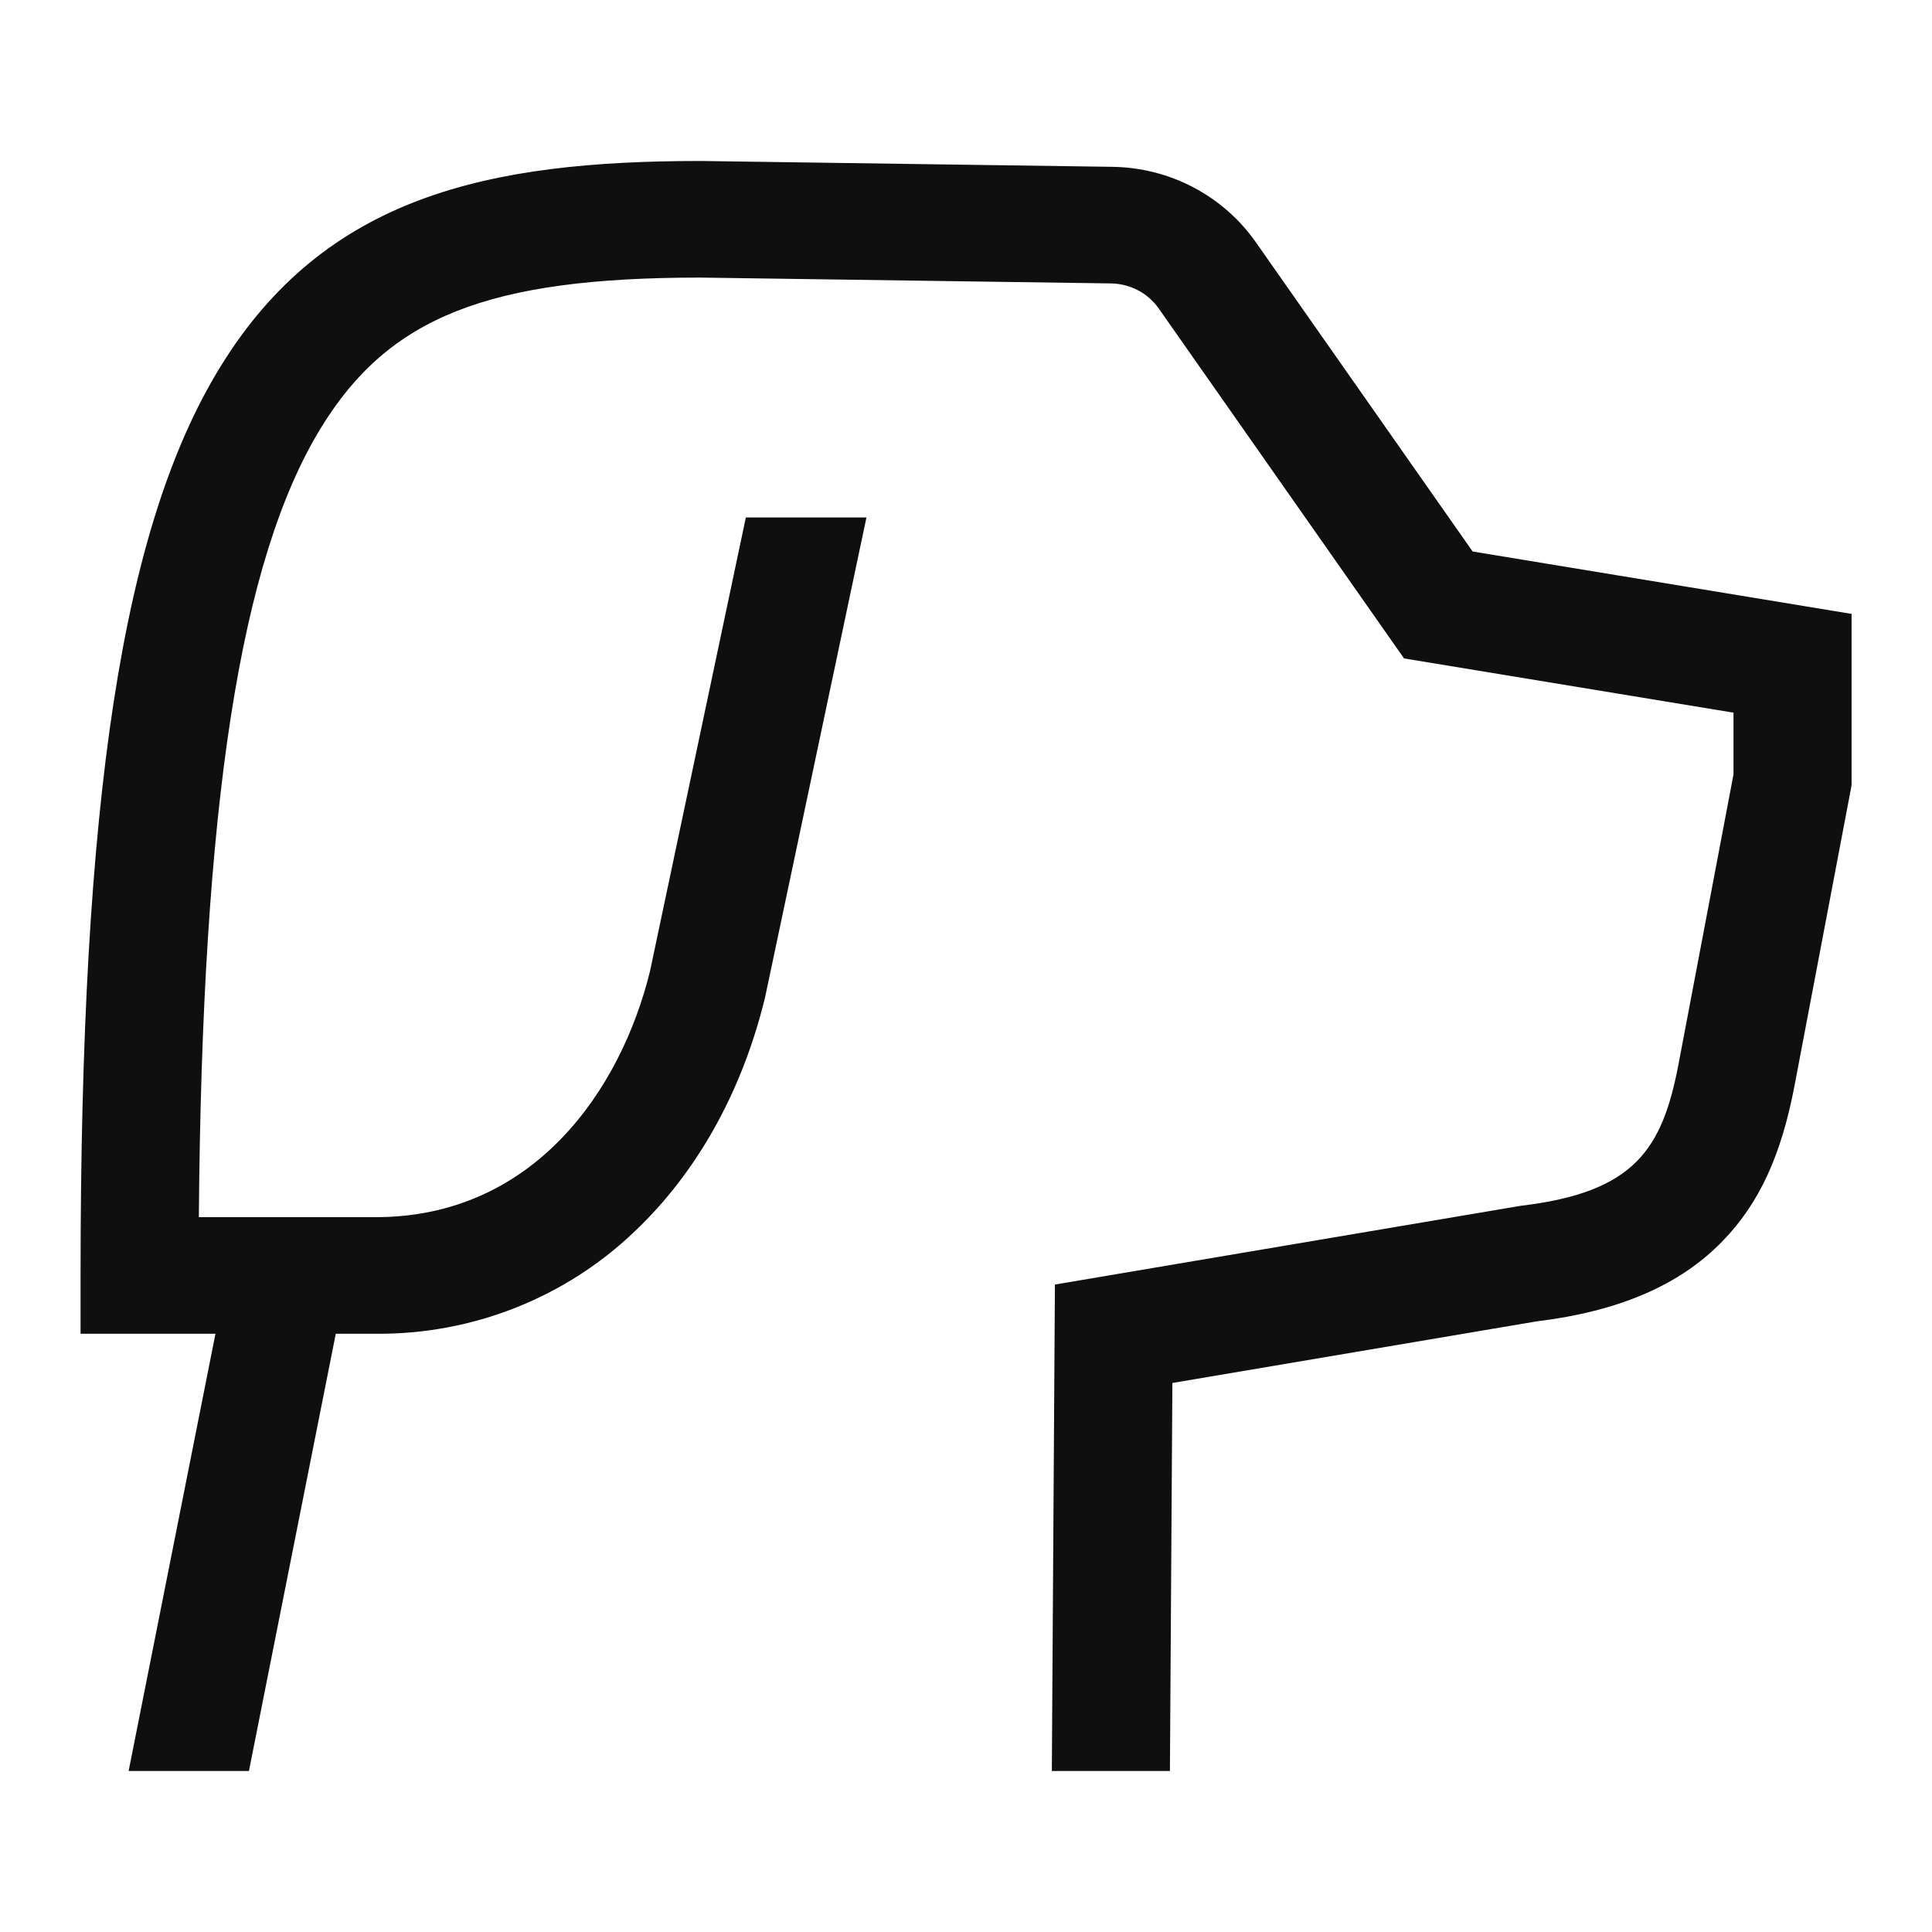
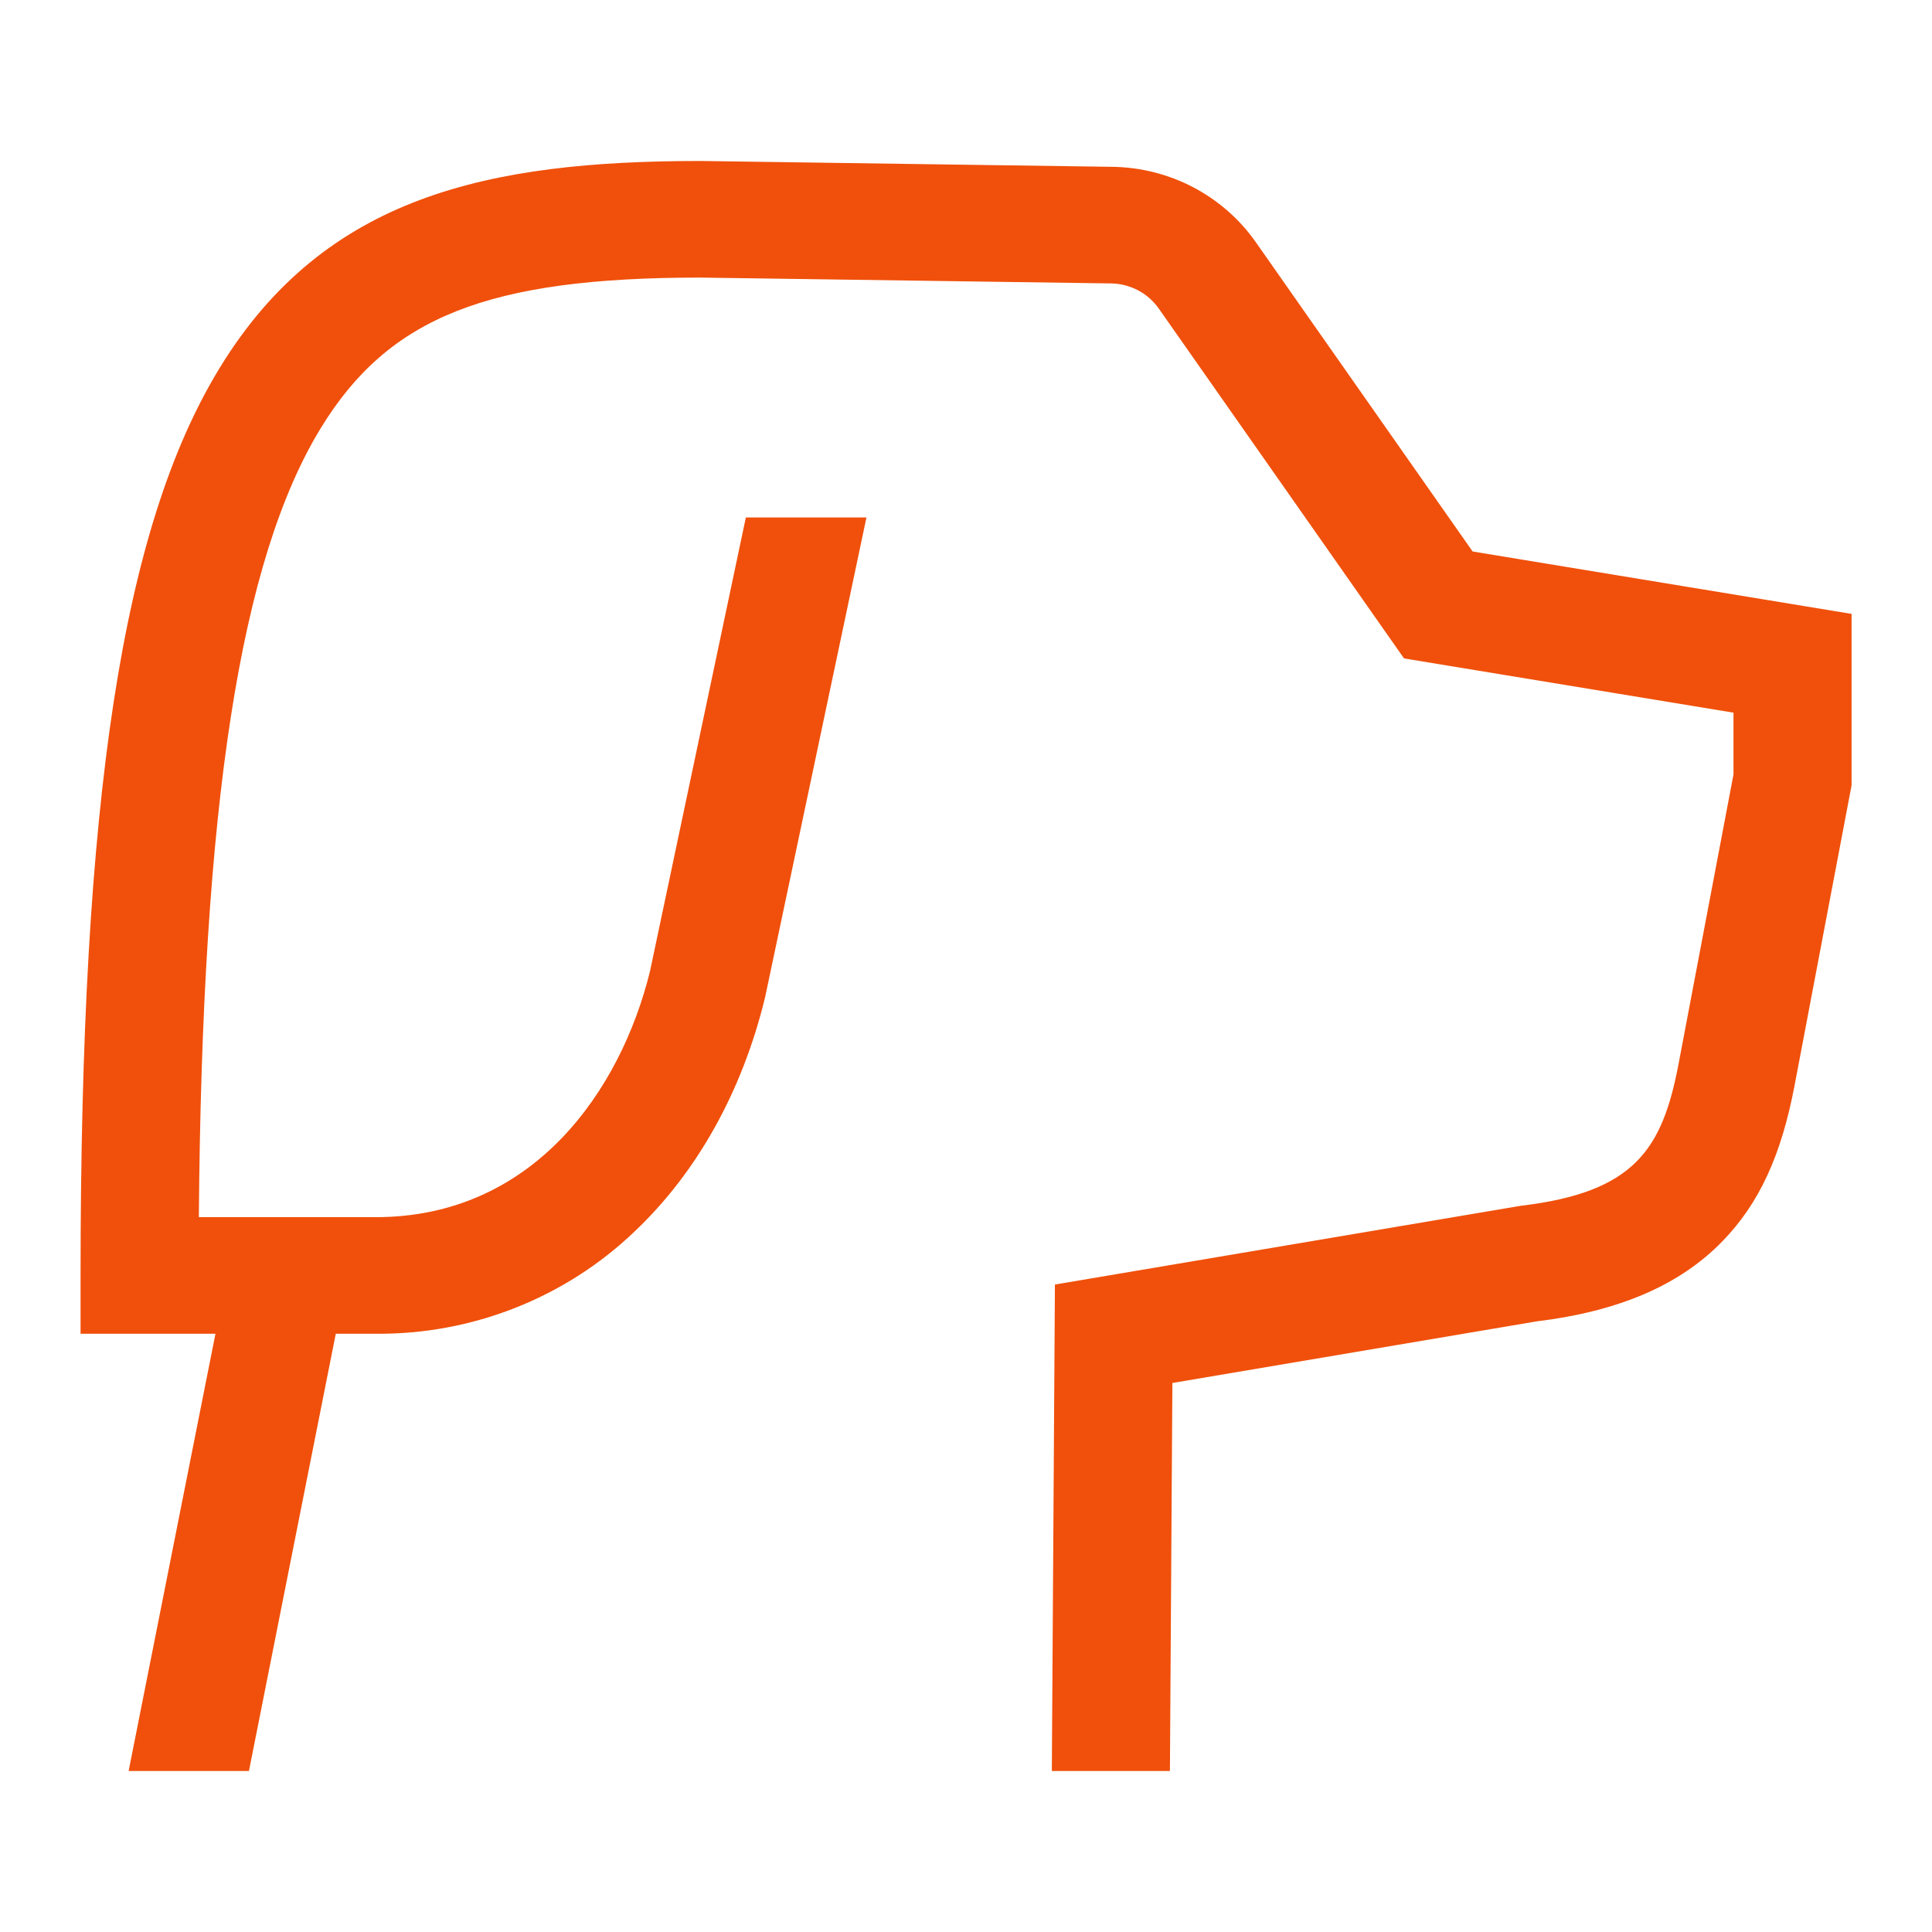
<svg xmlns="http://www.w3.org/2000/svg" width="40" height="40" viewBox="0 0 40 40" fill="none">
-   <path d="M30.489 11.418L26 5.014C25.668 4.54 25.225 4.152 24.71 3.88C24.195 3.609 23.622 3.463 23.038 3.454L14.519 3.333H14.501C10.103 3.333 6.728 4.06 4.555 7.606C2.531 10.907 1.668 16.53 1.668 26.407V27.614H4.461L2.663 36.667H5.154L6.952 27.614H7.779C9.775 27.631 11.698 26.873 13.133 25.502C14.43 24.276 15.366 22.599 15.839 20.653L15.843 20.635L17.939 10.714H15.442L13.458 20.106C12.853 22.572 11.046 25.2 7.779 25.2H4.117C4.183 16.654 4.971 11.588 6.646 8.856C8.051 6.563 10.106 5.748 14.493 5.747L23.003 5.868C23.198 5.871 23.389 5.92 23.561 6.01C23.732 6.1 23.88 6.23 23.991 6.388L29.069 13.632L35.89 14.755V16.034L34.753 22.026C34.417 23.794 33.843 24.685 31.489 24.964L21.841 26.595L21.777 36.667H24.222L24.273 28.633L31.812 27.358C33.52 27.15 34.781 26.607 35.664 25.696C36.42 24.918 36.88 23.923 37.155 22.471L38.335 16.259V12.71L30.489 11.418Z" fill="#0F0F10" />
+   <path d="M30.489 11.418L26 5.014C25.668 4.54 25.225 4.152 24.71 3.88C24.195 3.609 23.622 3.463 23.038 3.454L14.519 3.333H14.501C10.103 3.333 6.728 4.06 4.555 7.606C2.531 10.907 1.668 16.53 1.668 26.407V27.614H4.461L2.663 36.667H5.154L6.952 27.614H7.779C9.775 27.631 11.698 26.873 13.133 25.502C14.43 24.276 15.366 22.599 15.839 20.653L15.843 20.635L17.939 10.714H15.442L13.458 20.106C12.853 22.572 11.046 25.2 7.779 25.2H4.117C4.183 16.654 4.971 11.588 6.646 8.856C8.051 6.563 10.106 5.748 14.493 5.747L23.003 5.868C23.198 5.871 23.389 5.92 23.561 6.01C23.732 6.1 23.88 6.23 23.991 6.388L29.069 13.632L35.89 14.755V16.034L34.753 22.026C34.417 23.794 33.843 24.685 31.489 24.964L21.841 26.595L21.777 36.667H24.222L24.273 28.633L31.812 27.358C33.52 27.15 34.781 26.607 35.664 25.696C36.42 24.918 36.88 23.923 37.155 22.471L38.335 16.259V12.71L30.489 11.418Z" fill="#F0500B" />
</svg>
